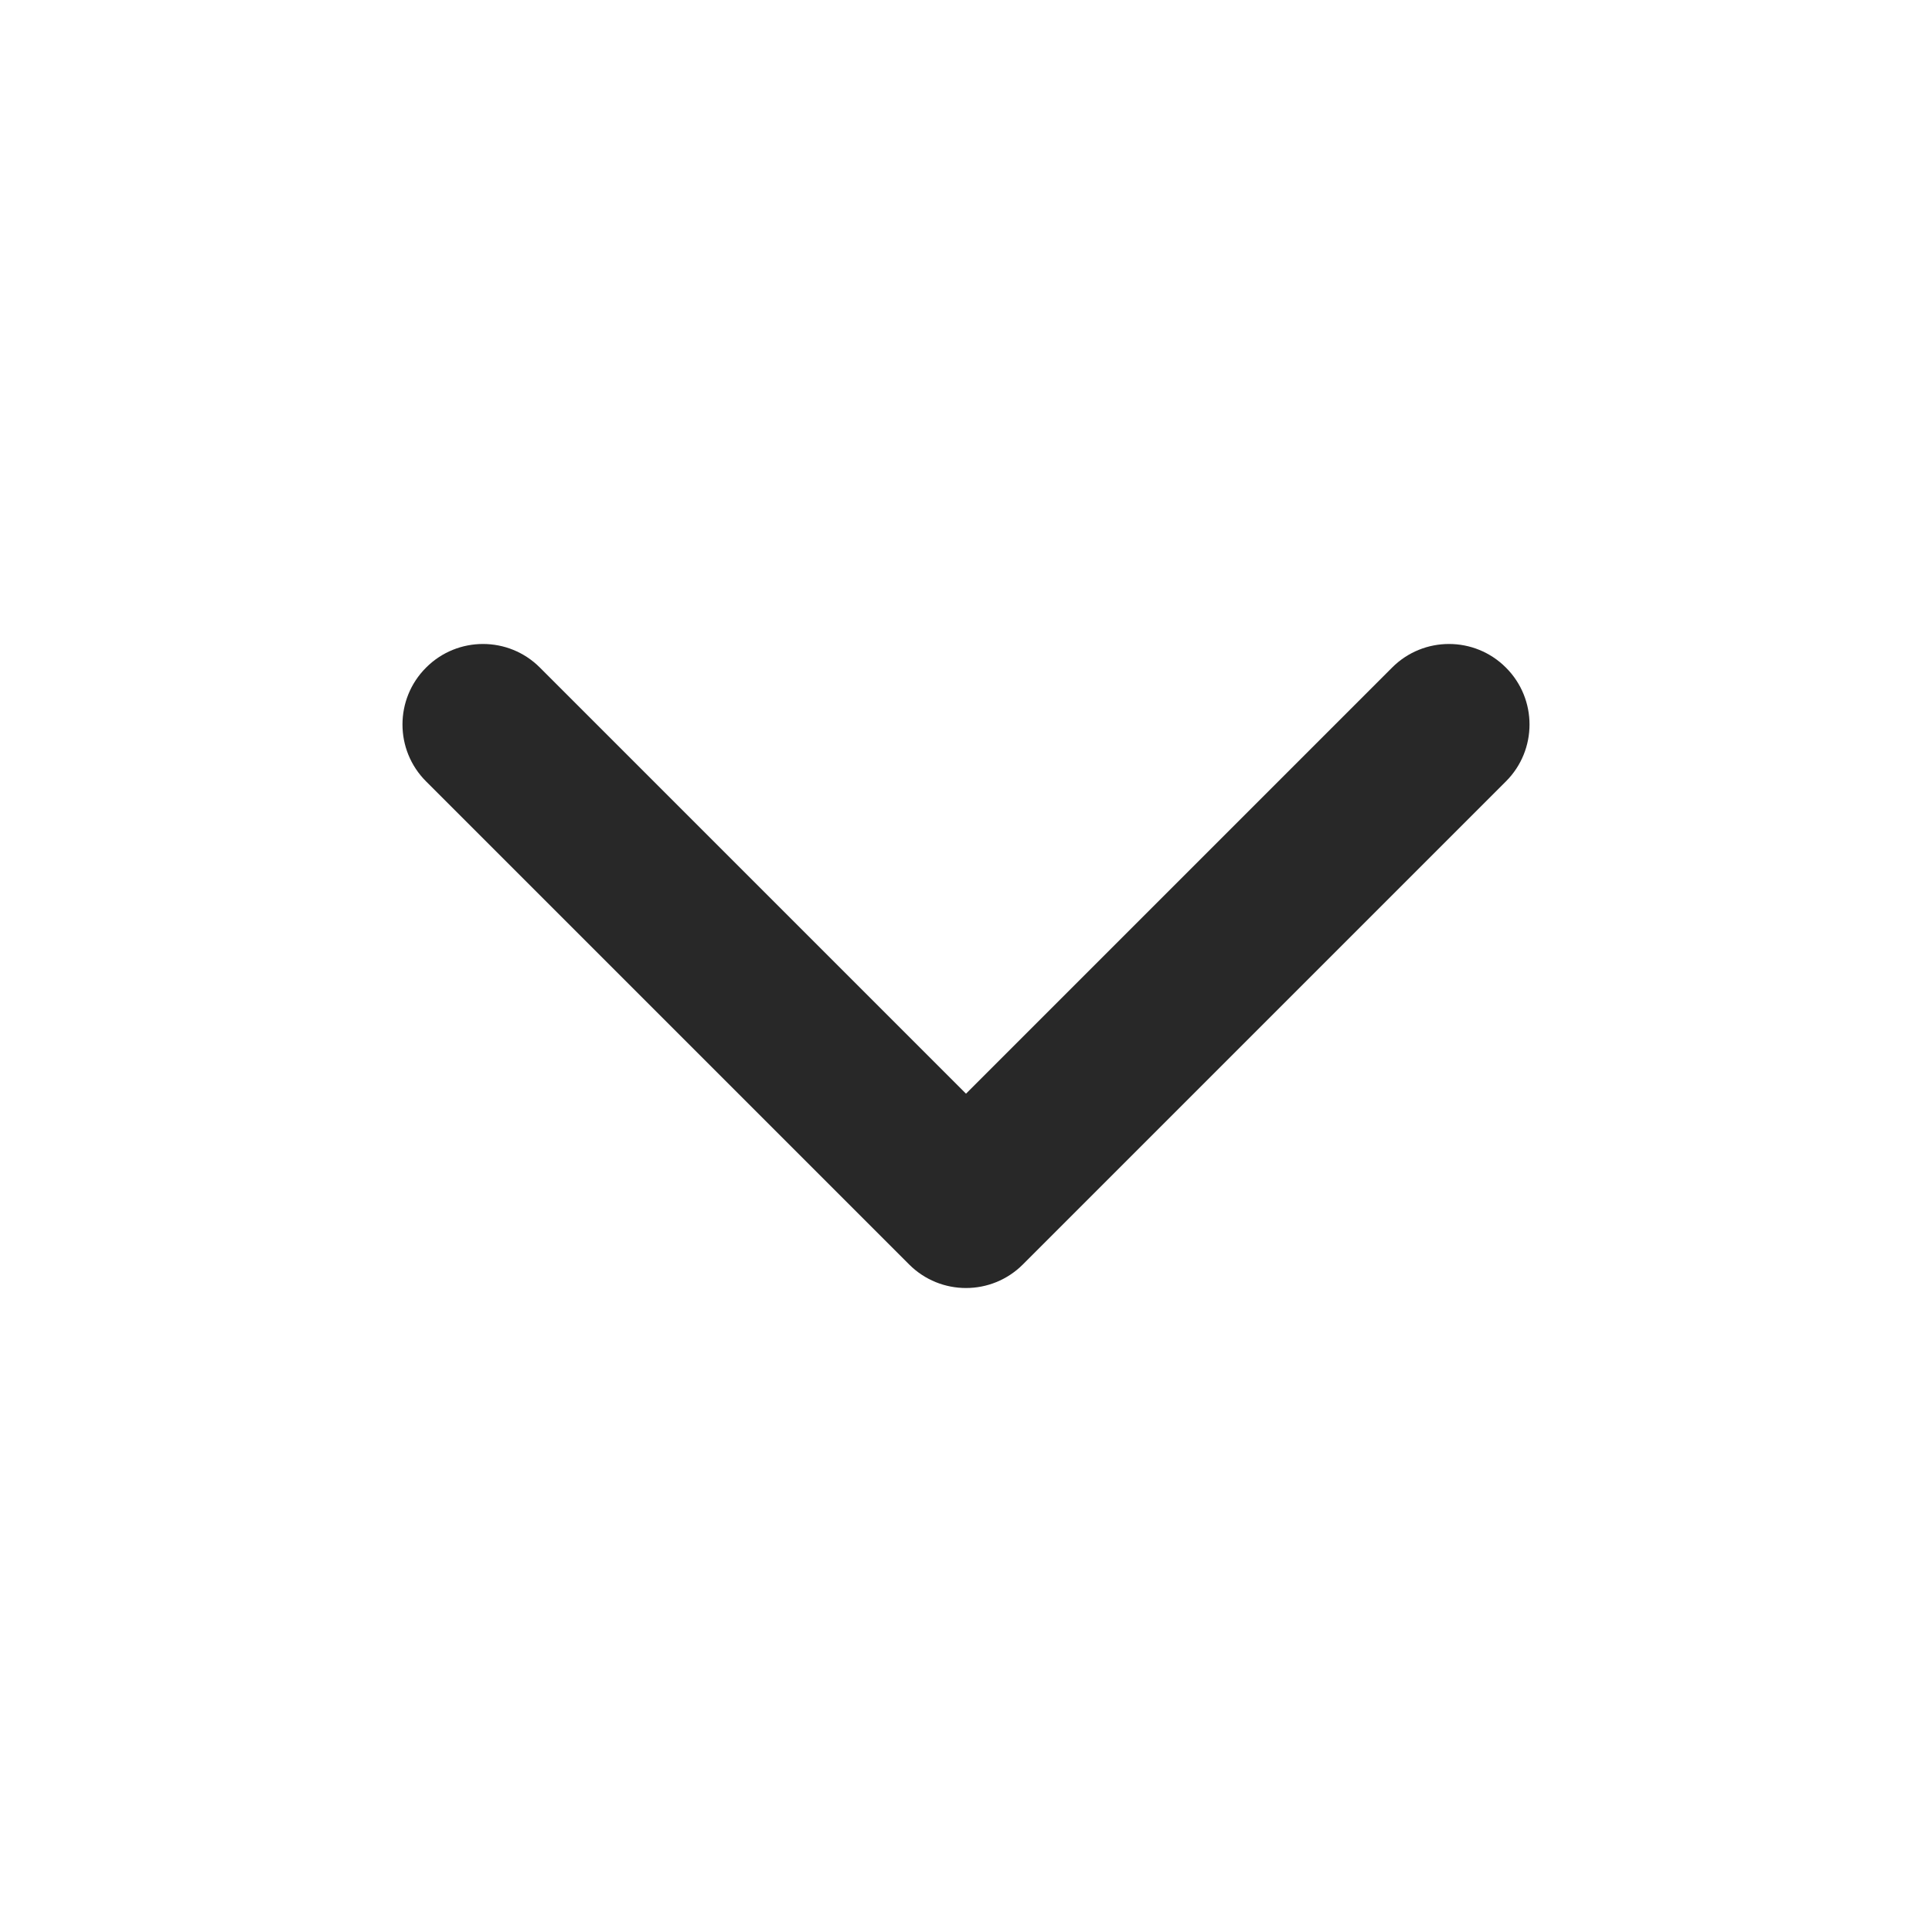
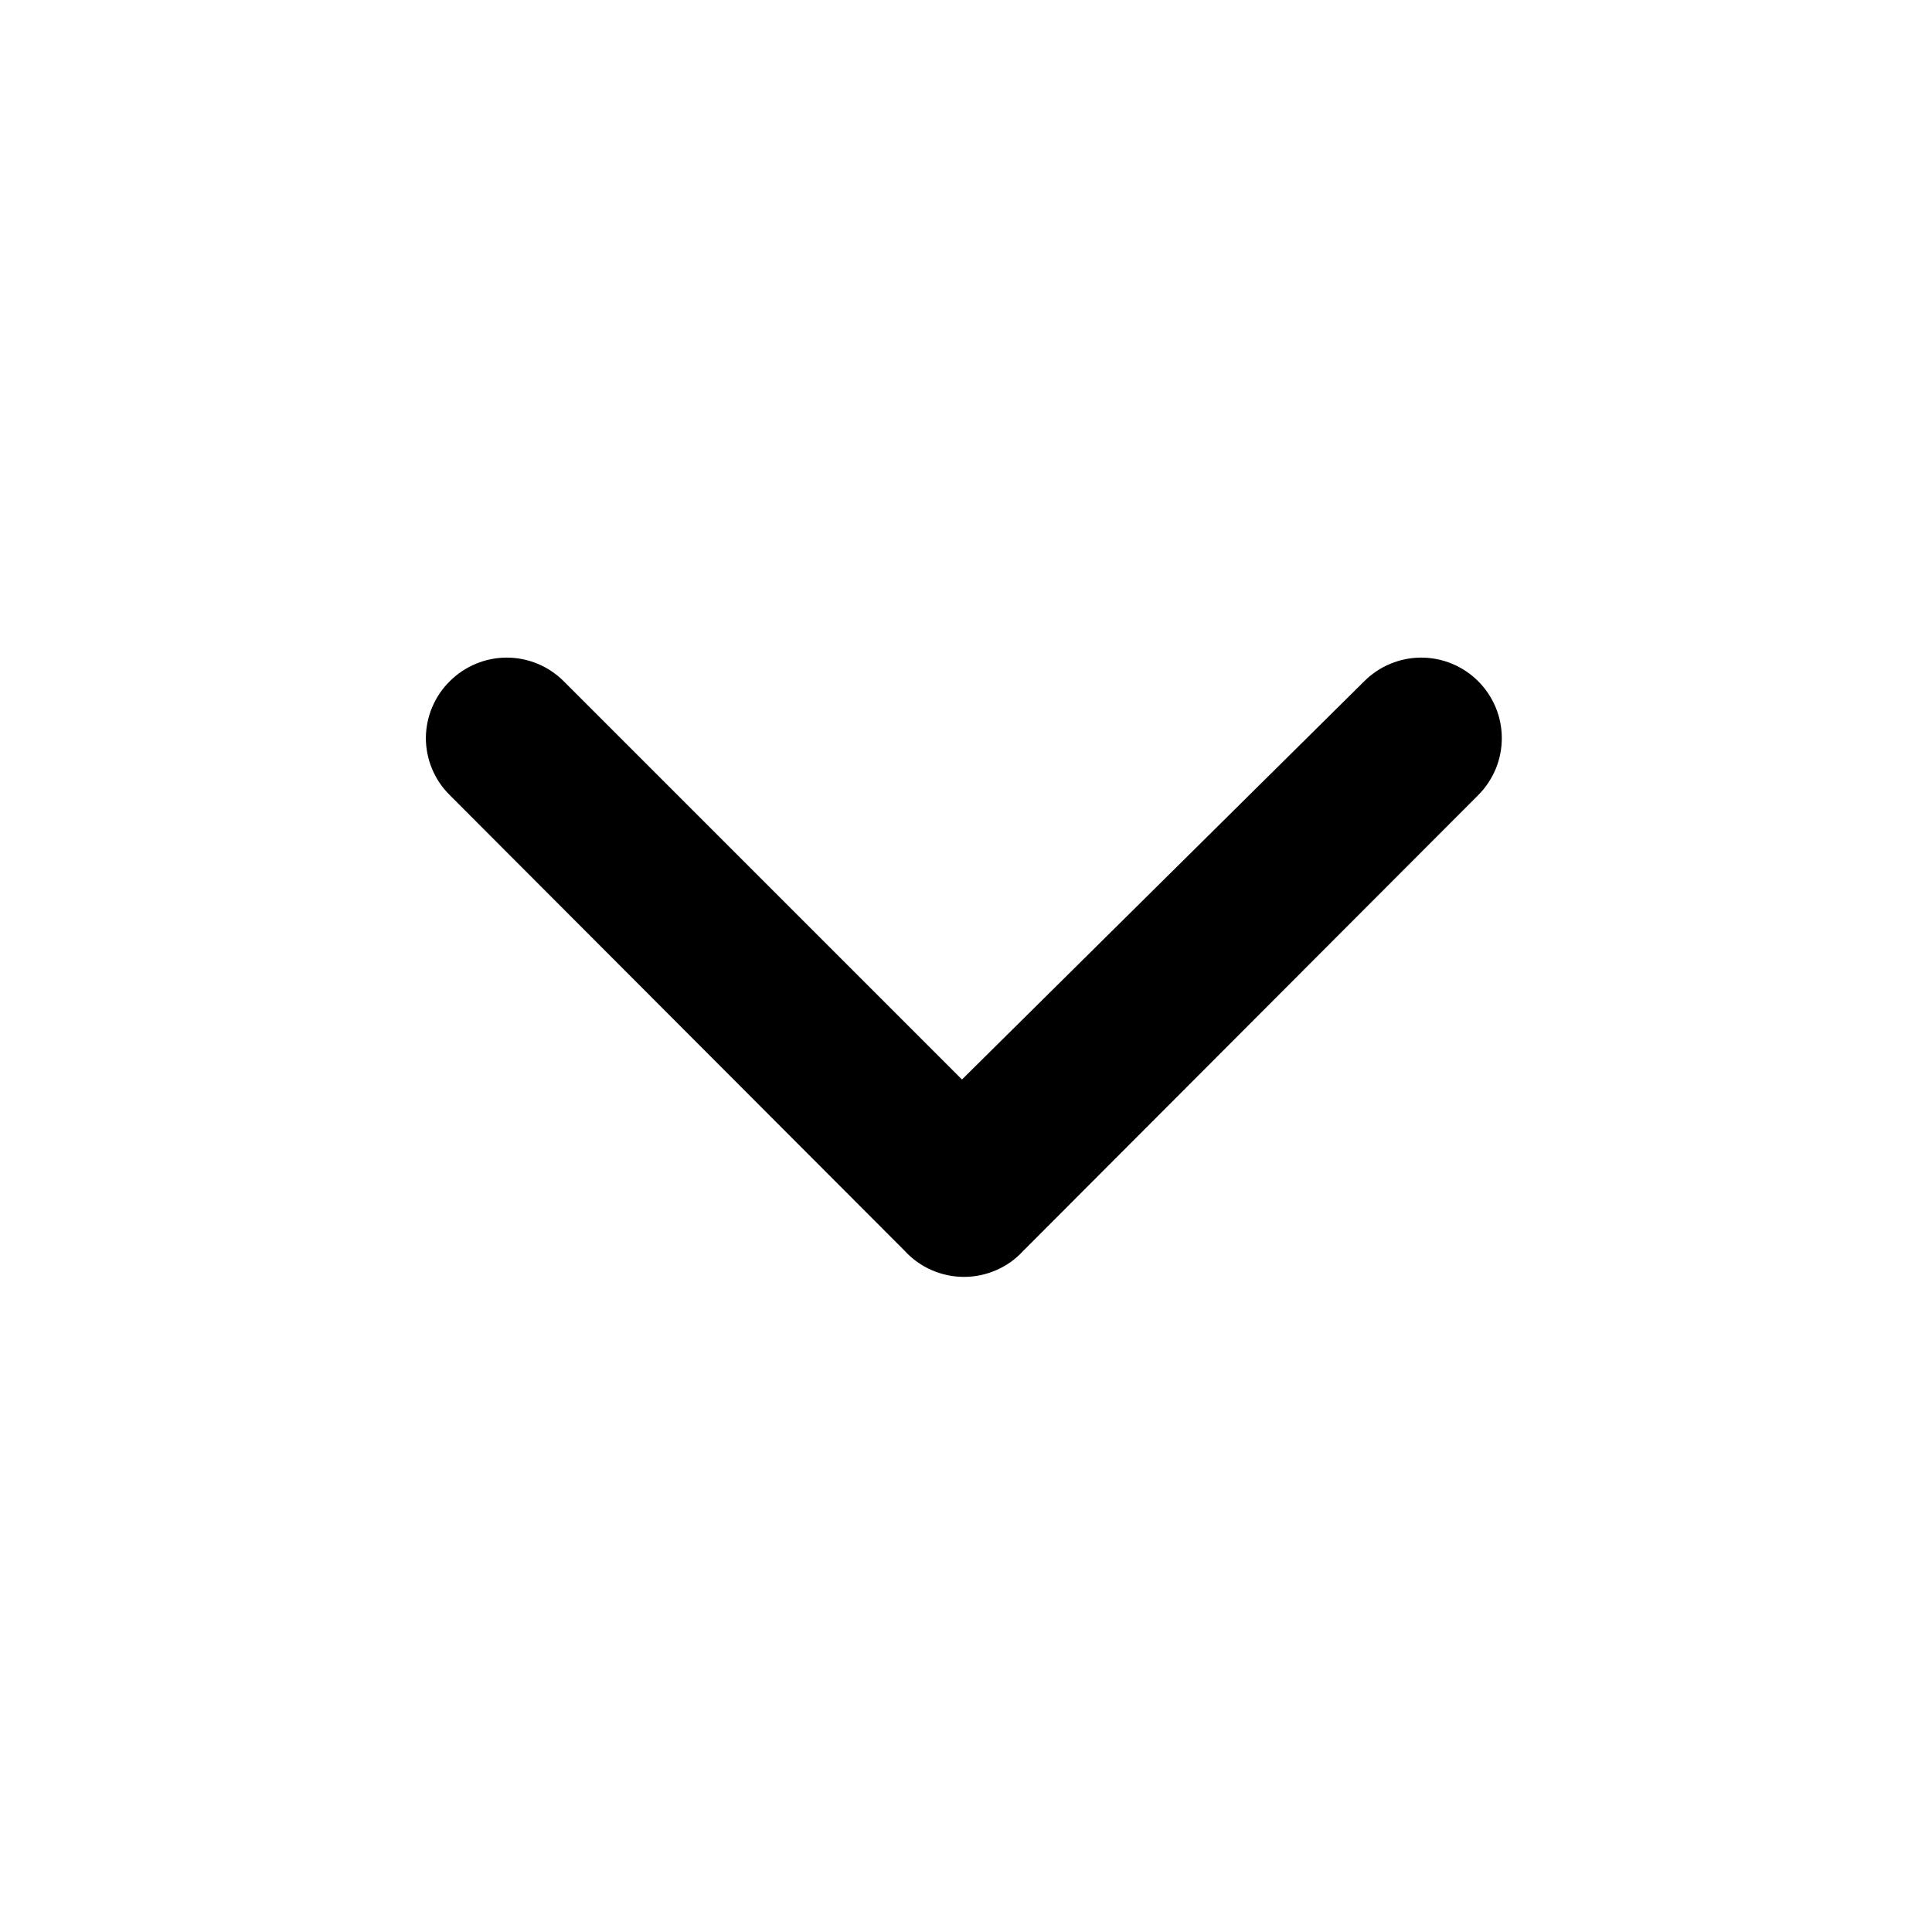
<svg xmlns="http://www.w3.org/2000/svg" width="24" height="24" viewBox="0 0 24 24" fill="none">
-   <path fill-rule="evenodd" clip-rule="evenodd" d="M5.293 8.293C5.683 7.902 6.317 7.902 6.707 8.293L12 13.586L17.293 8.293C17.683 7.902 18.317 7.902 18.707 8.293C19.098 8.683 19.098 9.317 18.707 9.707L12.707 15.707C12.317 16.098 11.683 16.098 11.293 15.707L5.293 9.707C4.902 9.317 4.902 8.683 5.293 8.293Z" fill="#282828" />
+   <path d="M12.71 15.54L18.36 9.88C18.454 9.787 18.528 9.676 18.579 9.555C18.63 9.433 18.656 9.302 18.656 9.17C18.656 9.038 18.63 8.907 18.579 8.785C18.528 8.664 18.454 8.553 18.36 8.46C18.173 8.274 17.919 8.169 17.655 8.169C17.391 8.169 17.137 8.274 16.95 8.46L11.95 13.41L7 8.46C6.813 8.274 6.559 8.169 6.295 8.169C6.031 8.169 5.777 8.274 5.59 8.46C5.495 8.553 5.42 8.663 5.369 8.785C5.317 8.907 5.291 9.038 5.29 9.17C5.291 9.302 5.317 9.433 5.369 9.555C5.42 9.677 5.495 9.787 5.59 9.88L11.24 15.54C11.334 15.642 11.447 15.723 11.574 15.778C11.7 15.833 11.837 15.862 11.975 15.862C12.113 15.862 12.25 15.833 12.376 15.778C12.503 15.723 12.616 15.642 12.71 15.54V15.54Z" fill="black" />
</svg>
